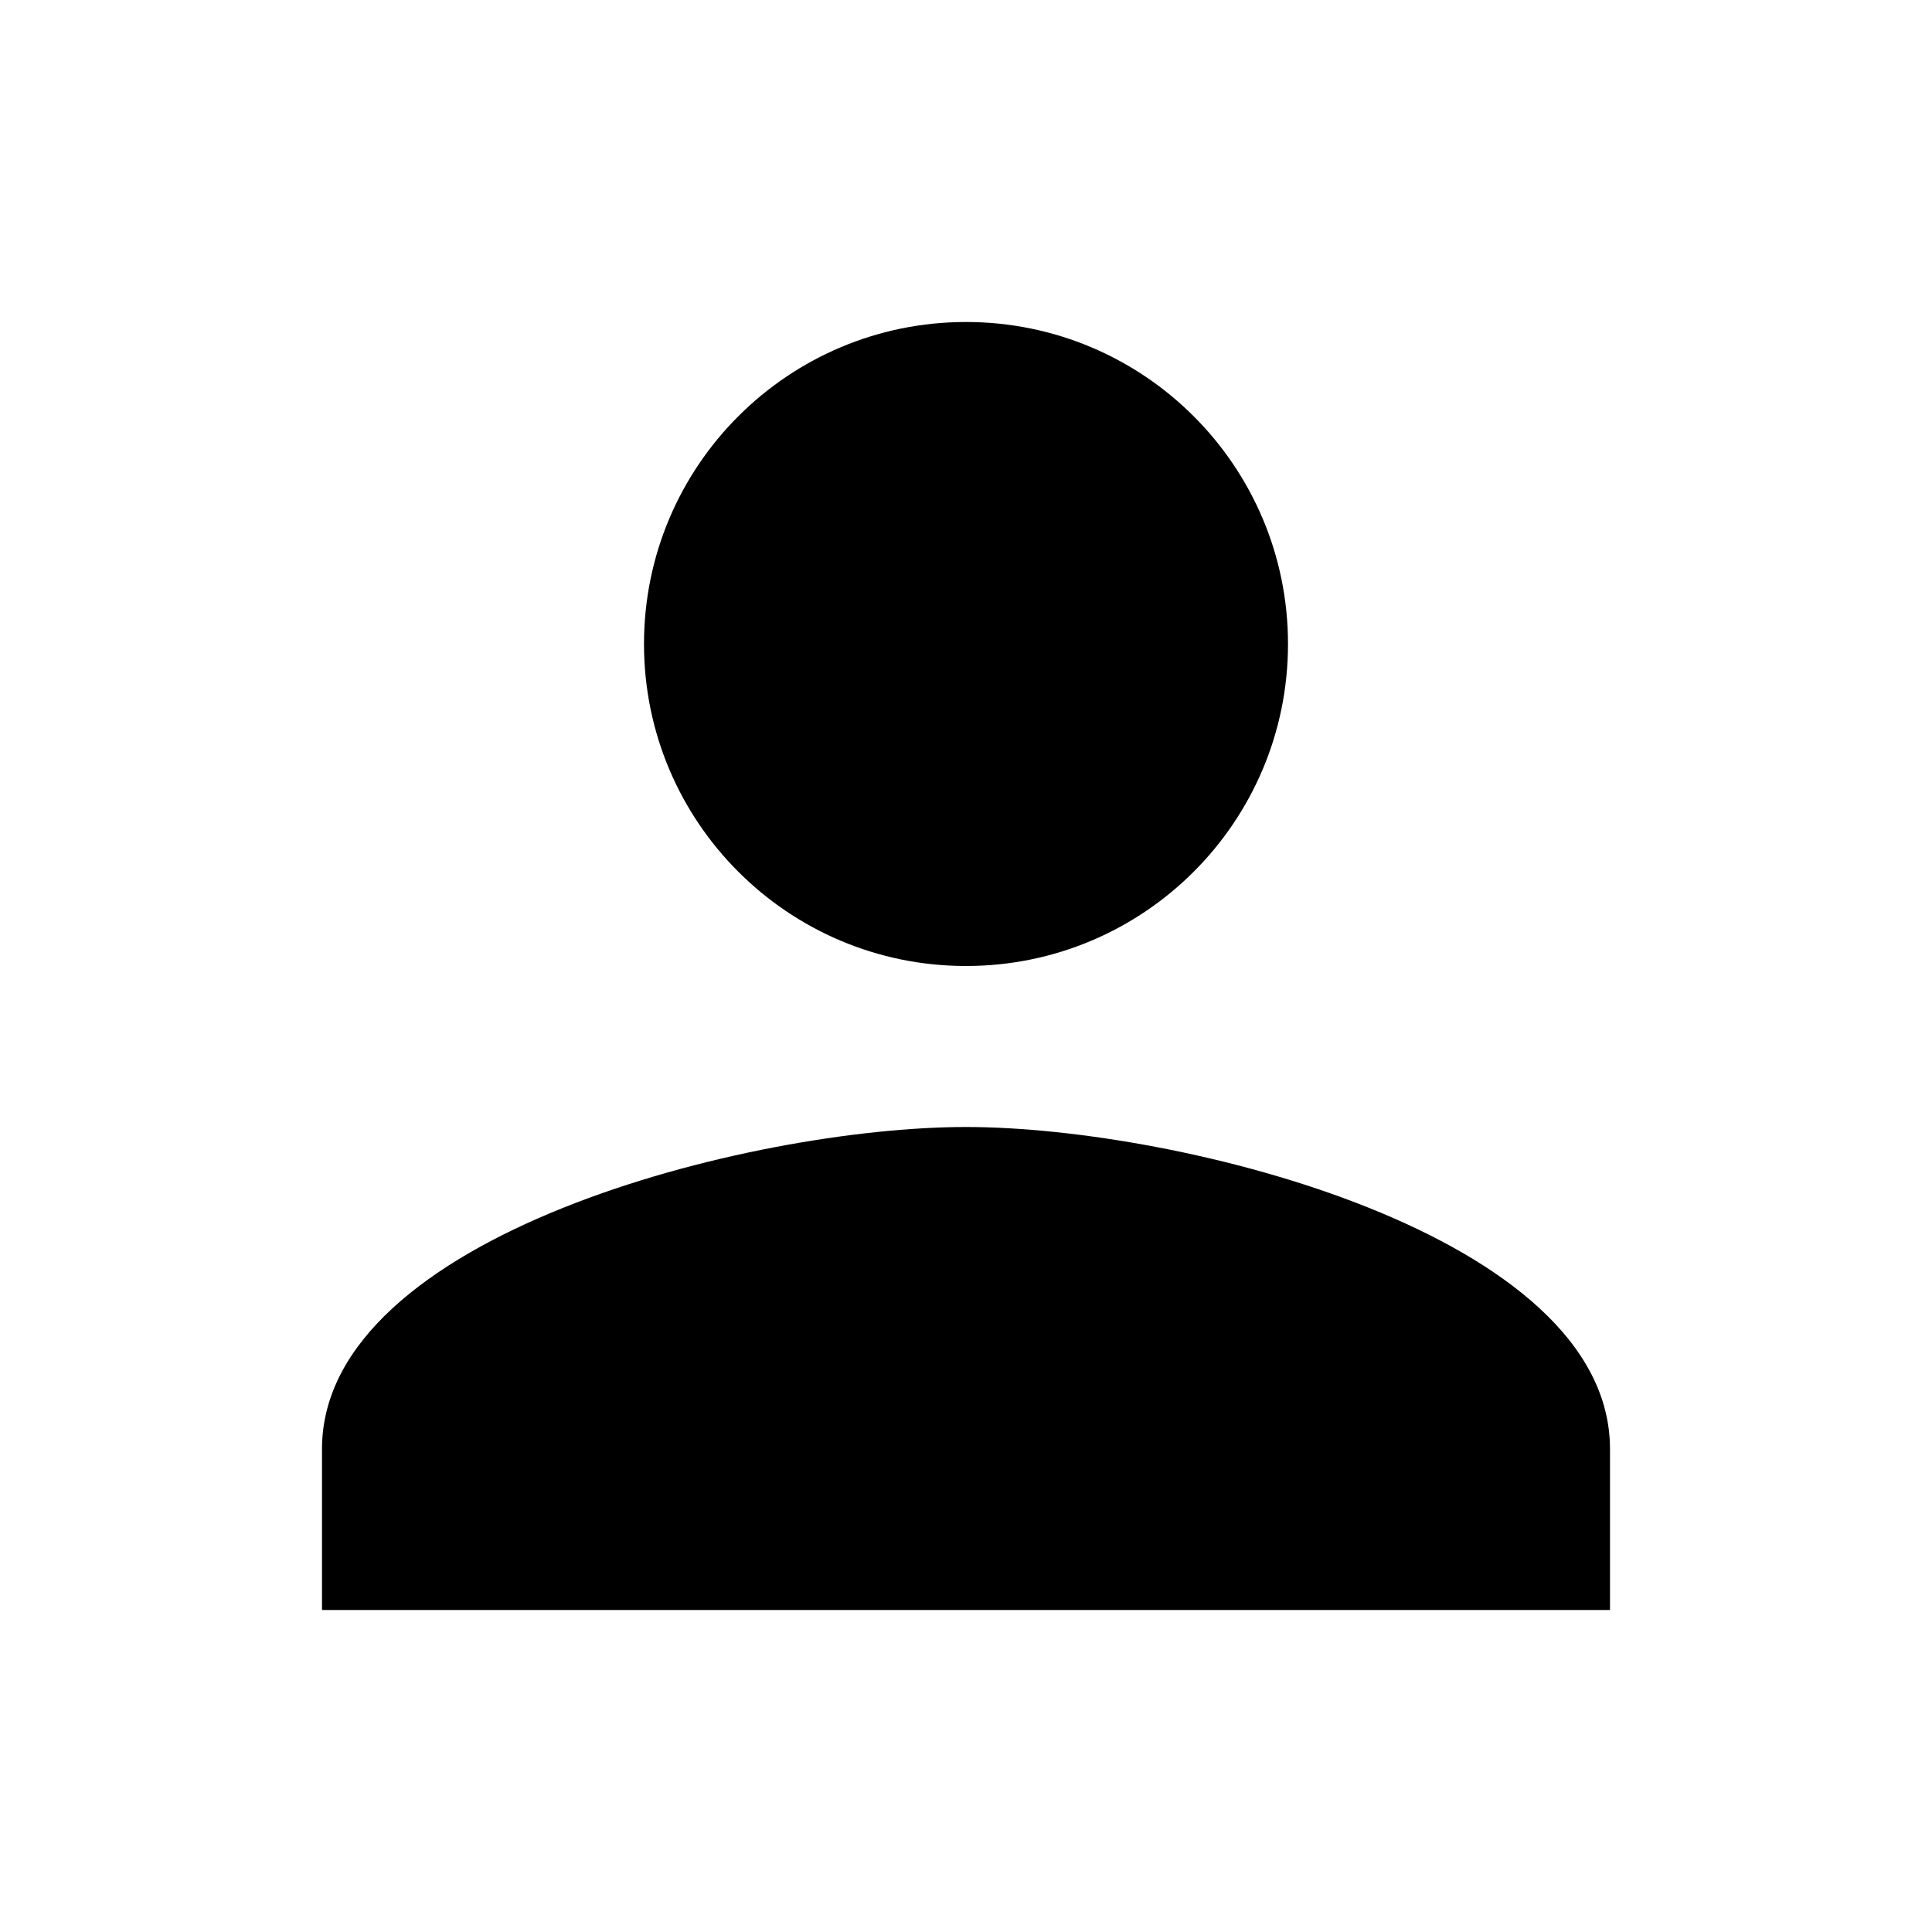
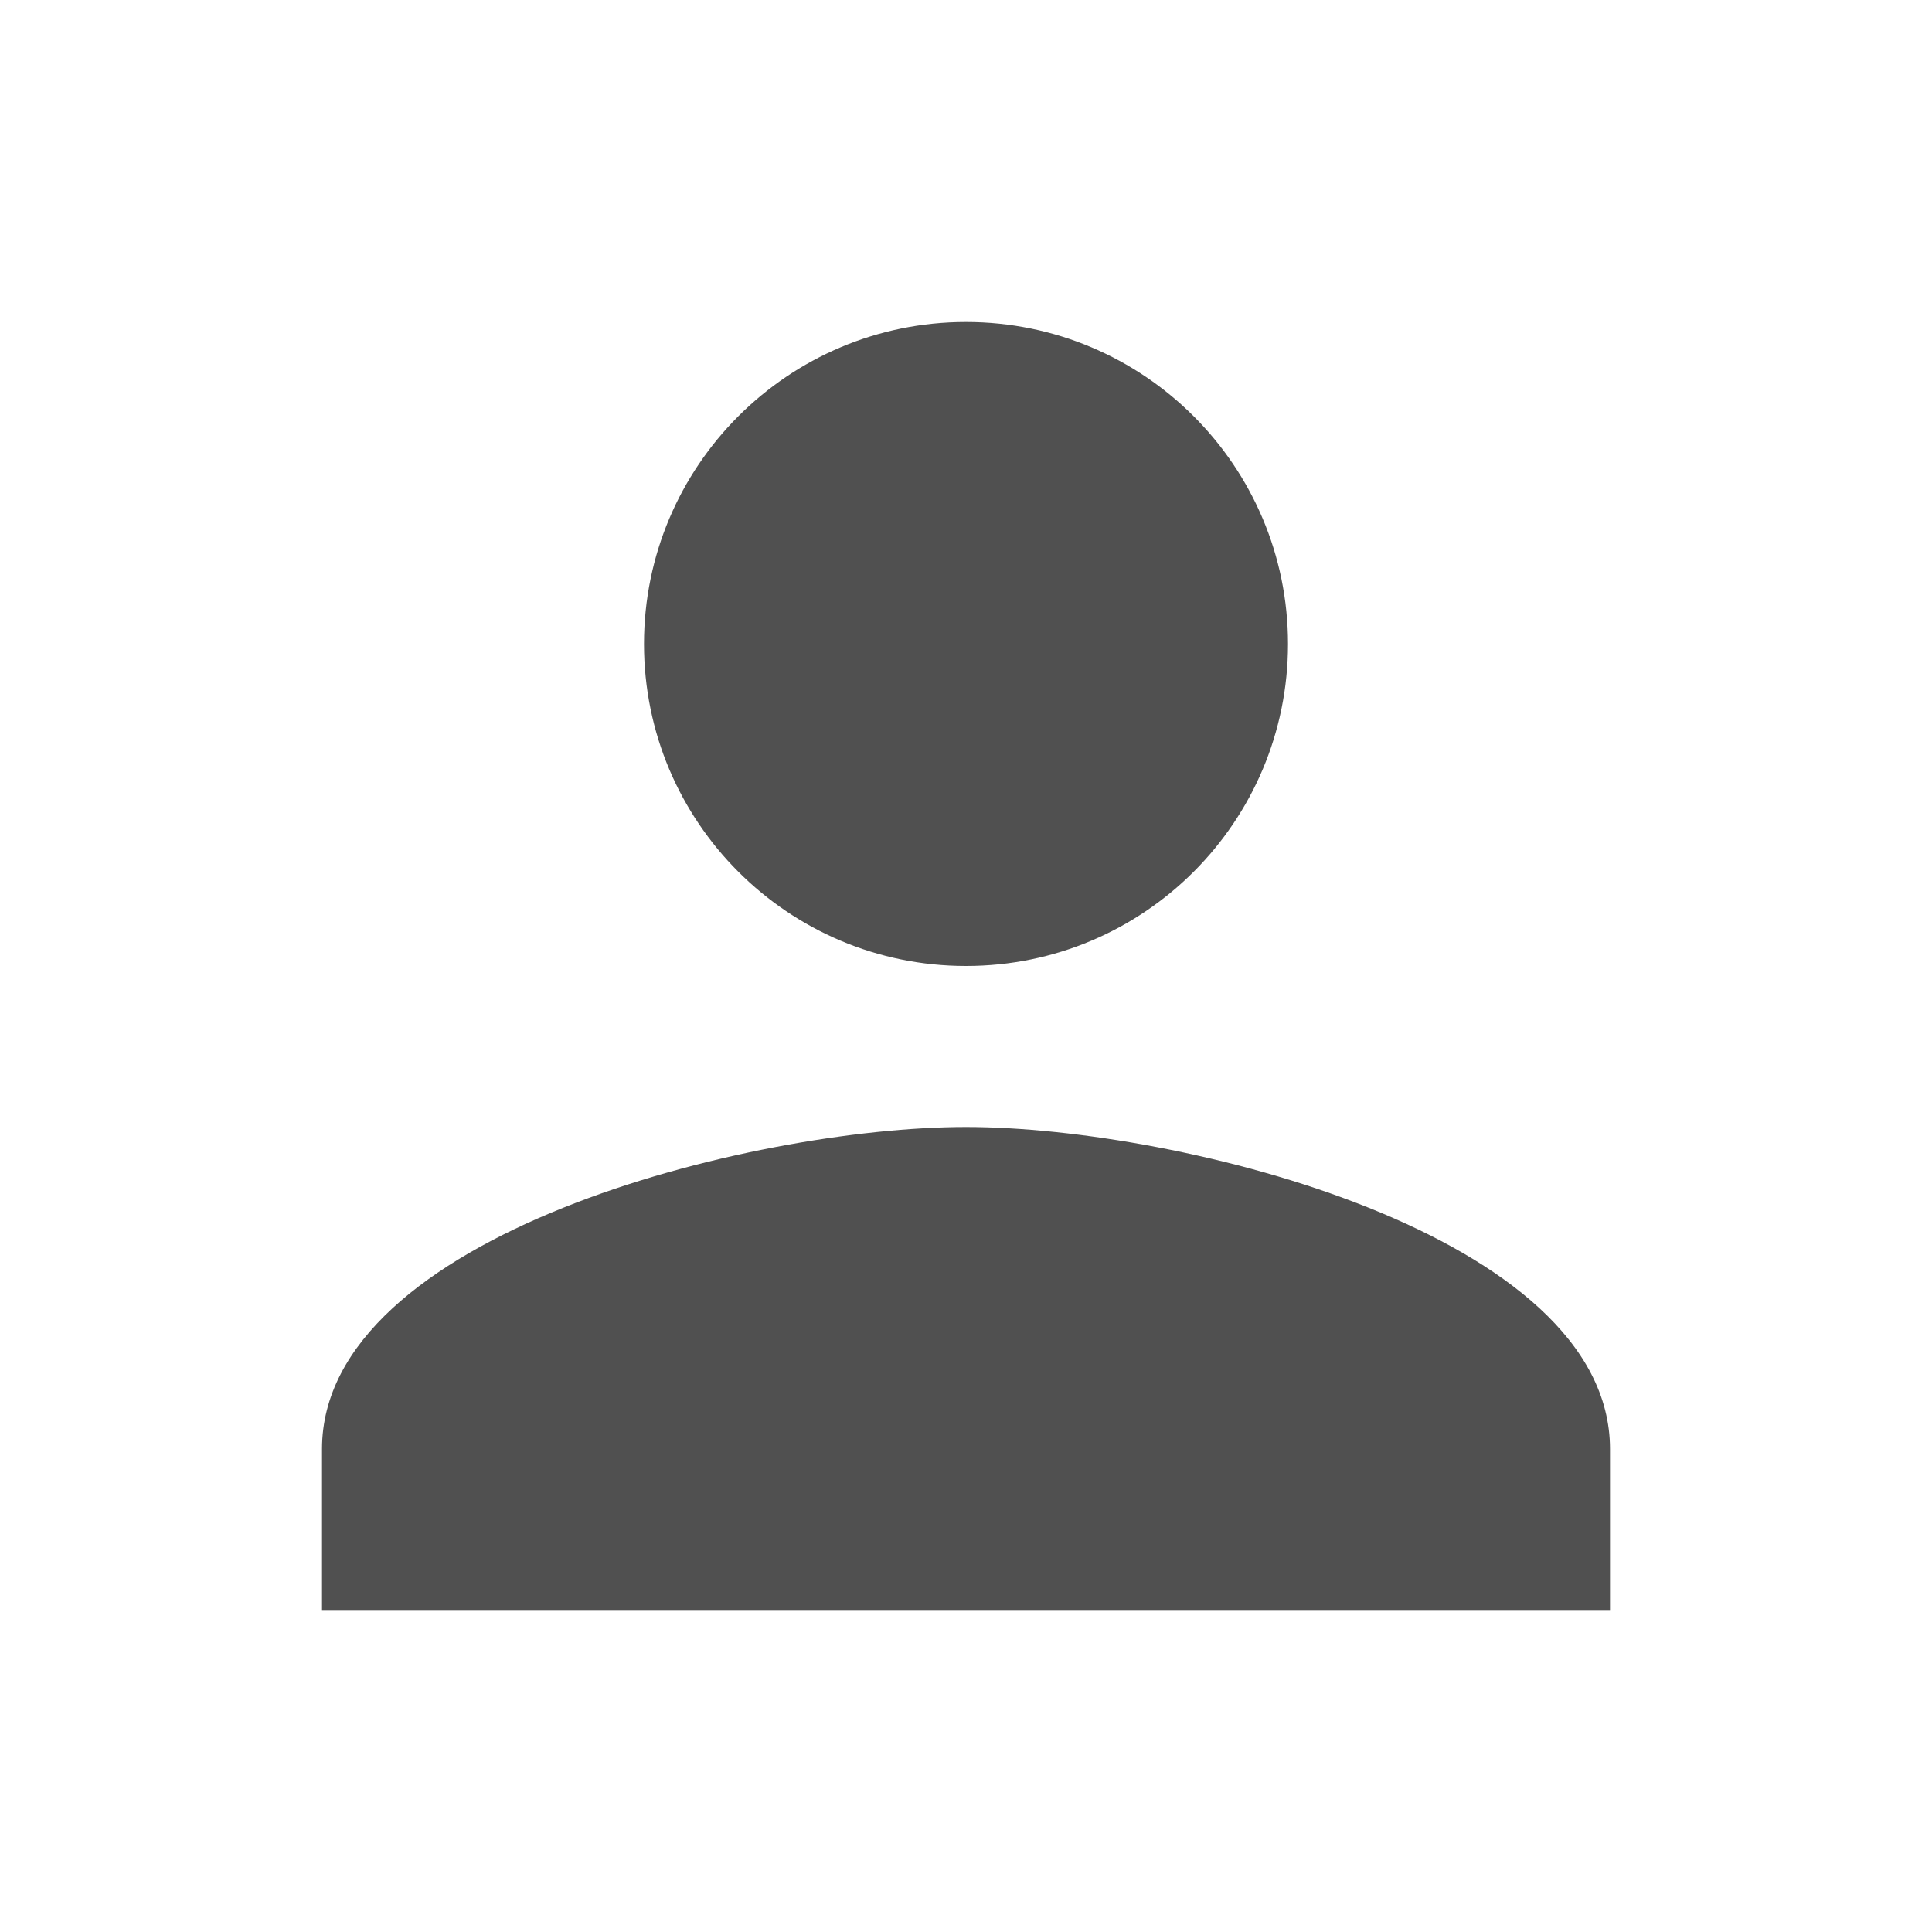
<svg xmlns="http://www.w3.org/2000/svg" width="24" height="24" viewBox="0 0 24 24">
-   <path d="M12 12c2.21 0 4-1.79 4-4s-1.79-4-4-4-4 1.79-4 4 1.79 4 4 4zm0 2c-2.67 0-8 1.34-8 4v2h16v-2c0-2.66-5.33-4-8-4z" />
+   <path style="fill: #505050" d="M12 12c2.21 0 4-1.79 4-4s-1.79-4-4-4-4 1.79-4 4 1.79 4 4 4zm0 2c-2.67 0-8 1.34-8 4v2h16v-2c0-2.66-5.33-4-8-4z" />
  <path d="M0 0h24v24H0z" fill="none" />
</svg>
